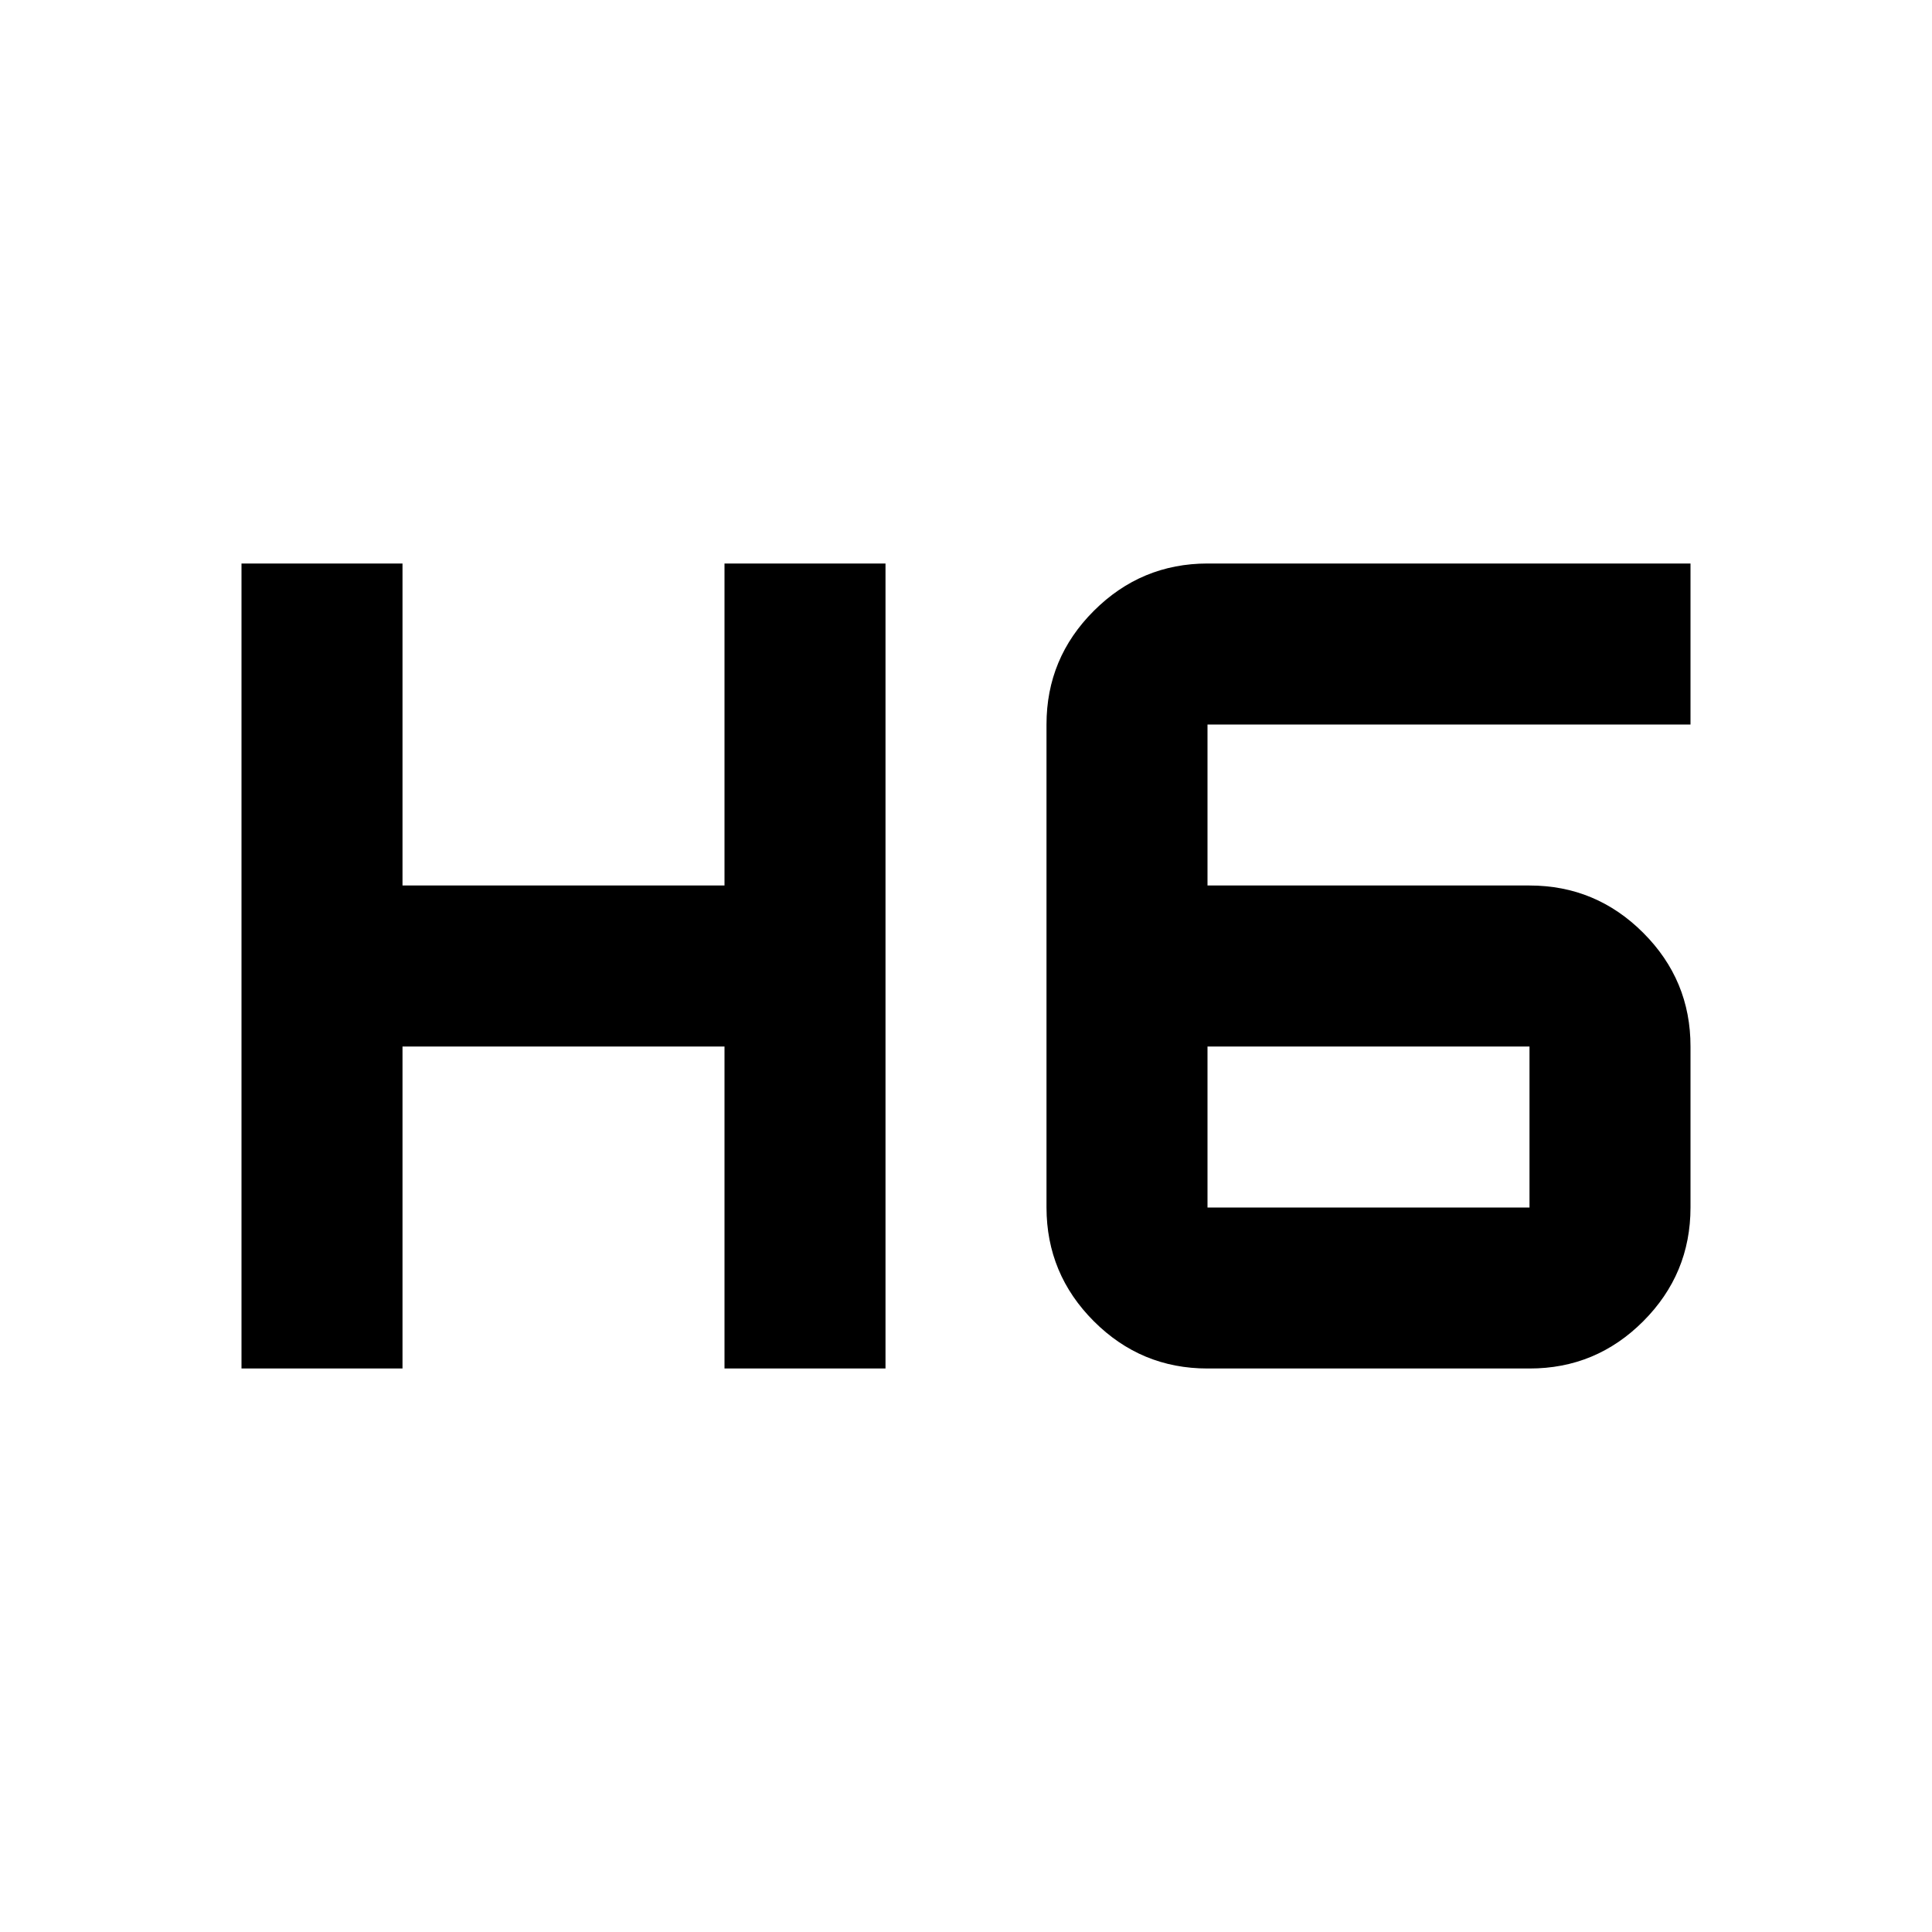
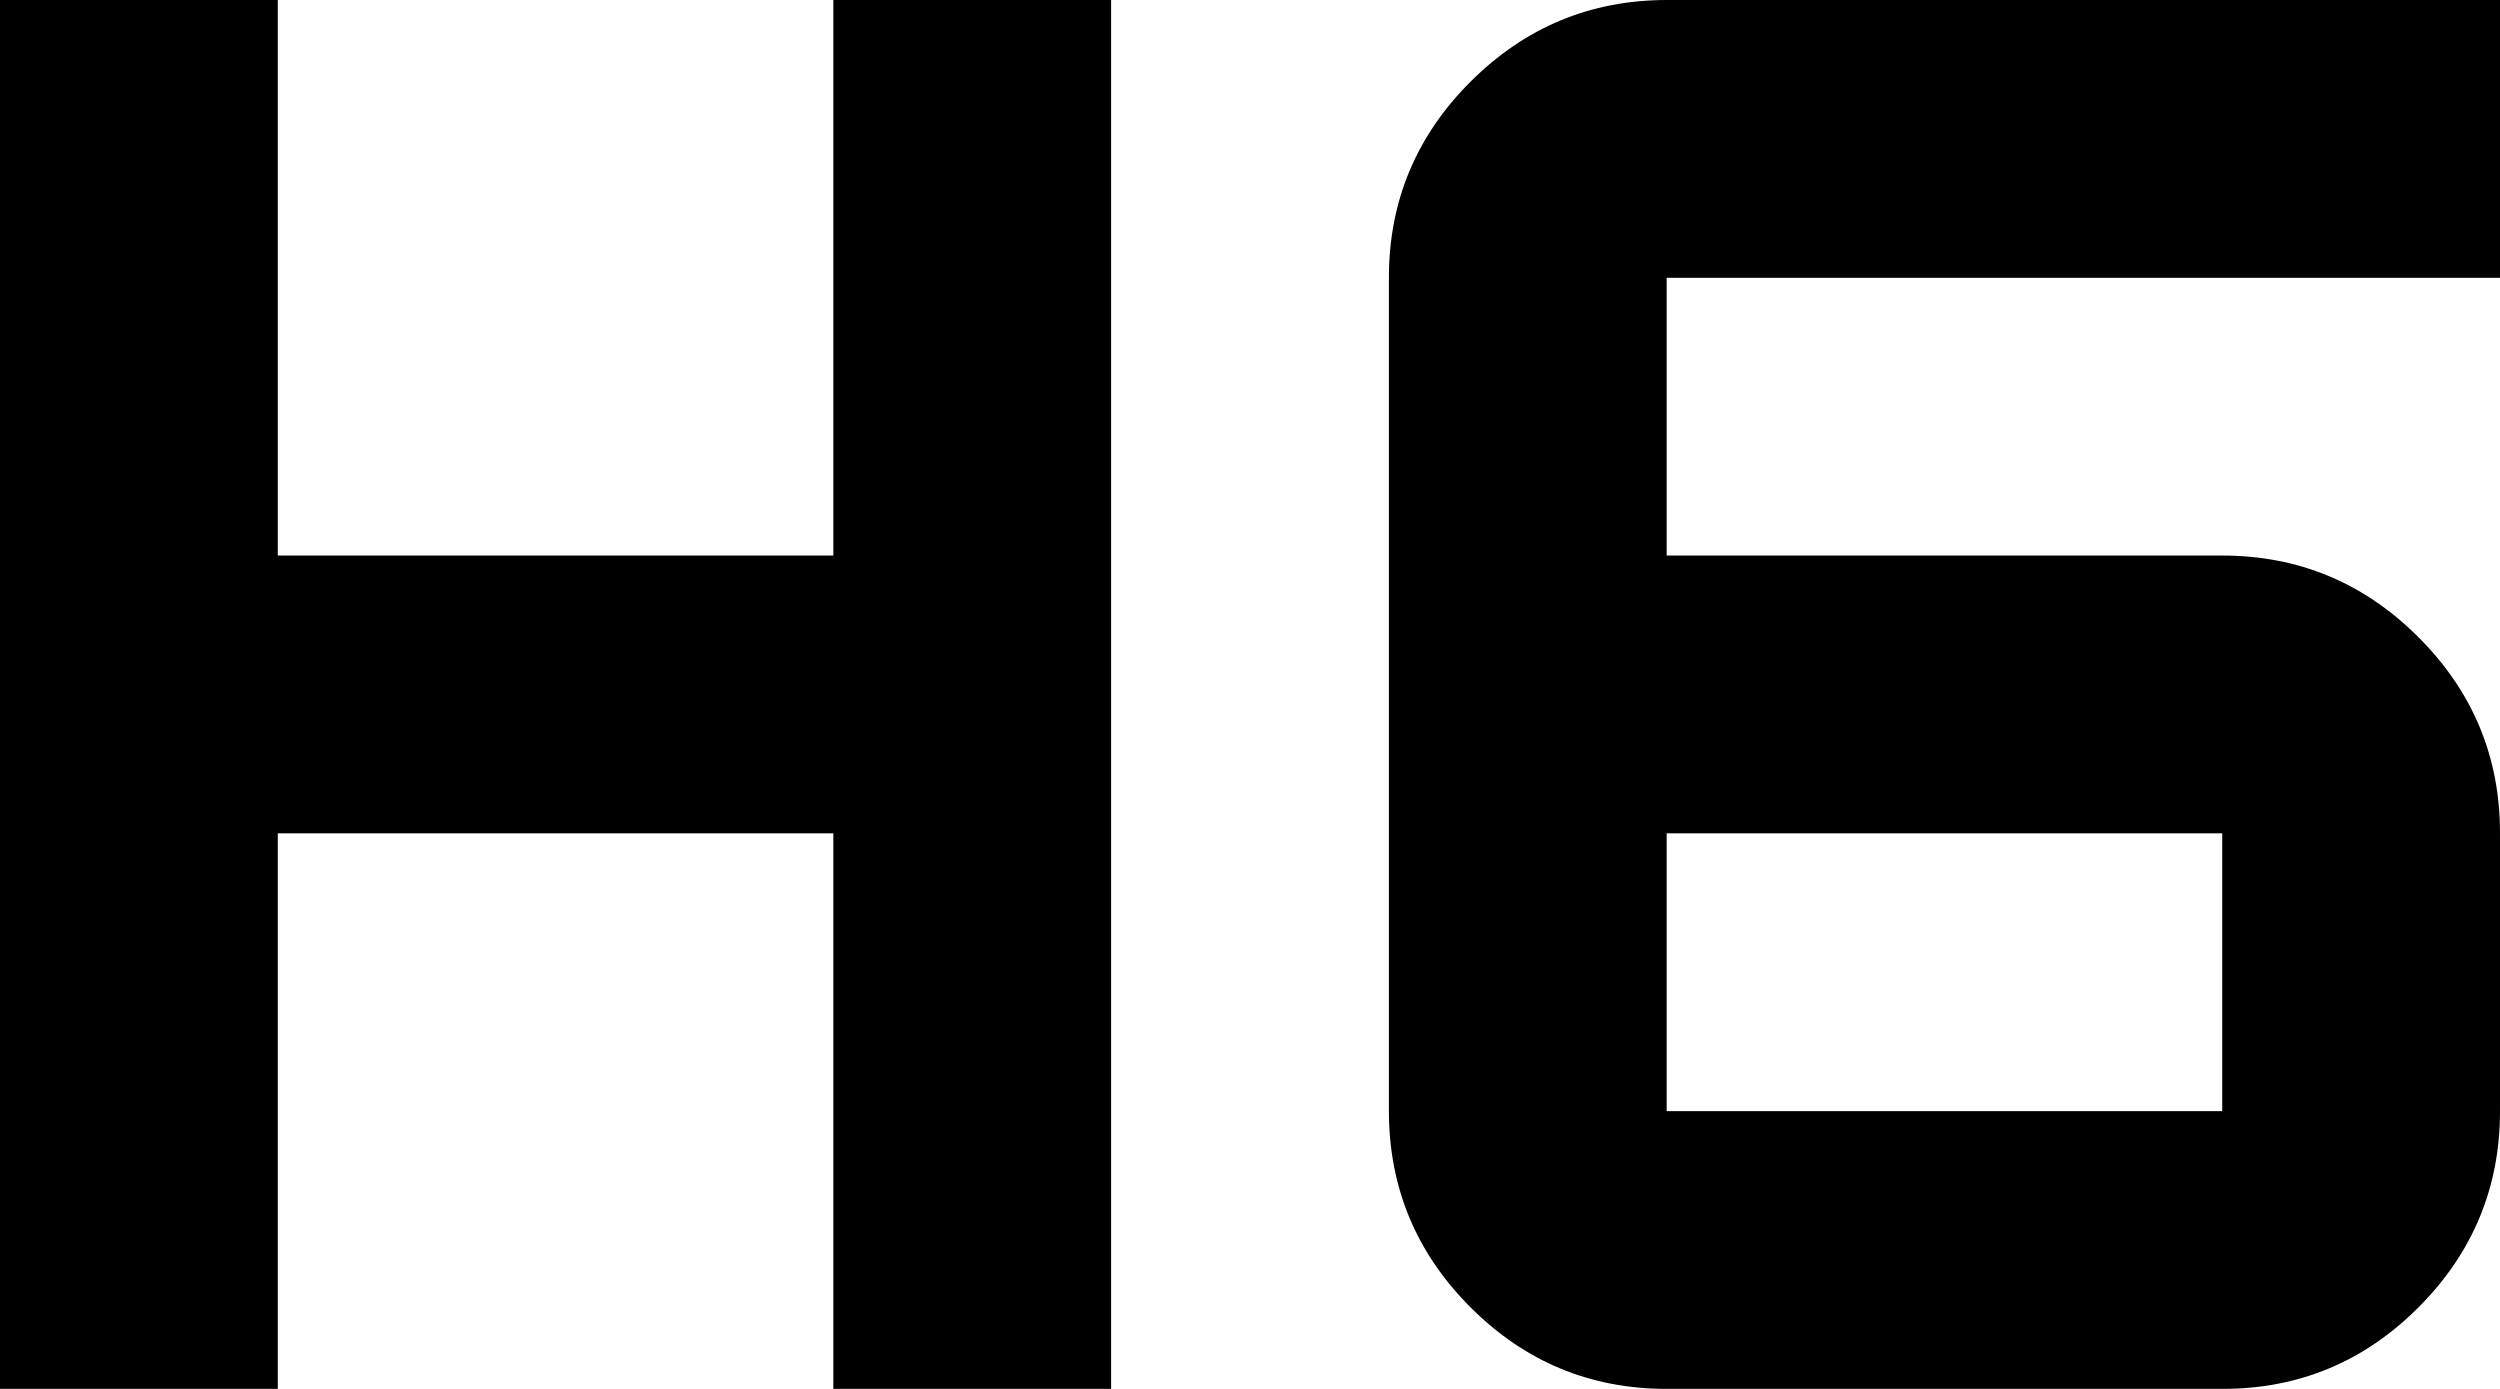
- <svg xmlns="http://www.w3.org/2000/svg" viewBox="0 0 24 24">
+ <svg xmlns="http://www.w3.org/2000/svg" viewBox="3 7 18 10">
  <path fill="currentColor" d="M3 17V7h2v4h4V7h2v10H9v-4H5v4zm12 0q-.825 0-1.412-.587T13 15V9q0-.825.588-1.412T15 7h6v2h-6v2h4q.825 0 1.413.588T21 13v2q0 .825-.587 1.413T19 17zm0-4v2h4v-2z" />
</svg>
